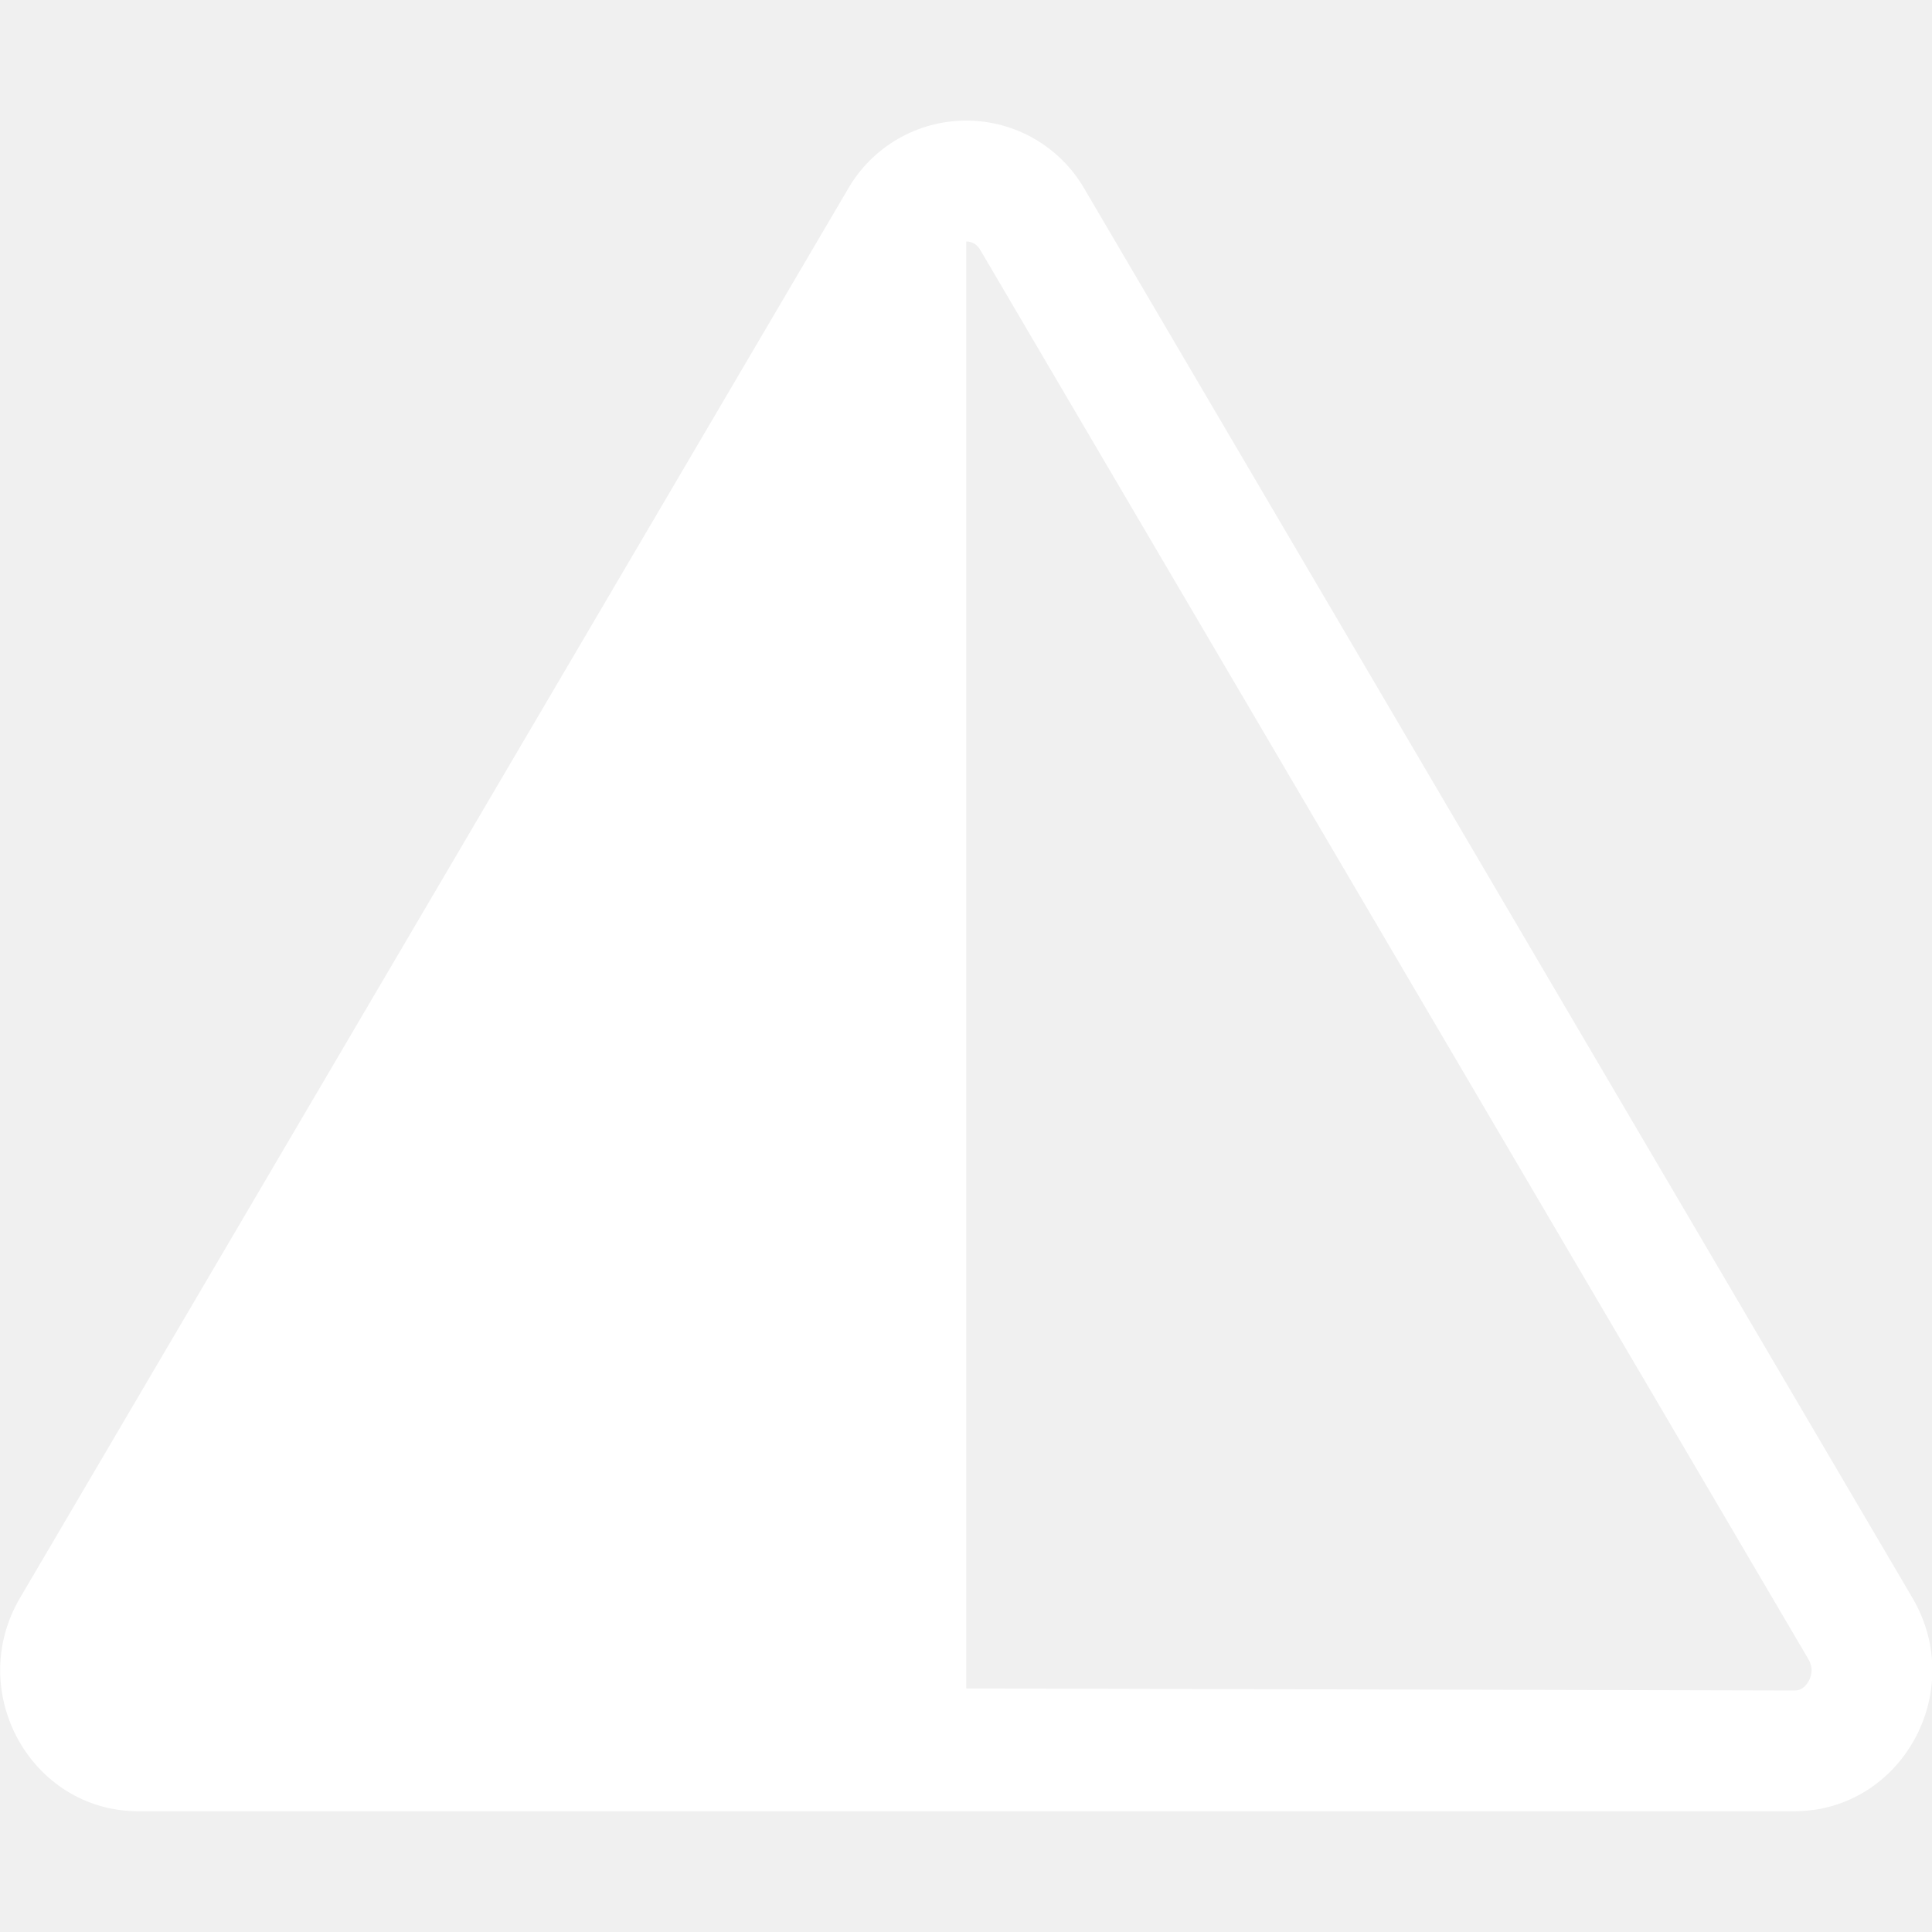
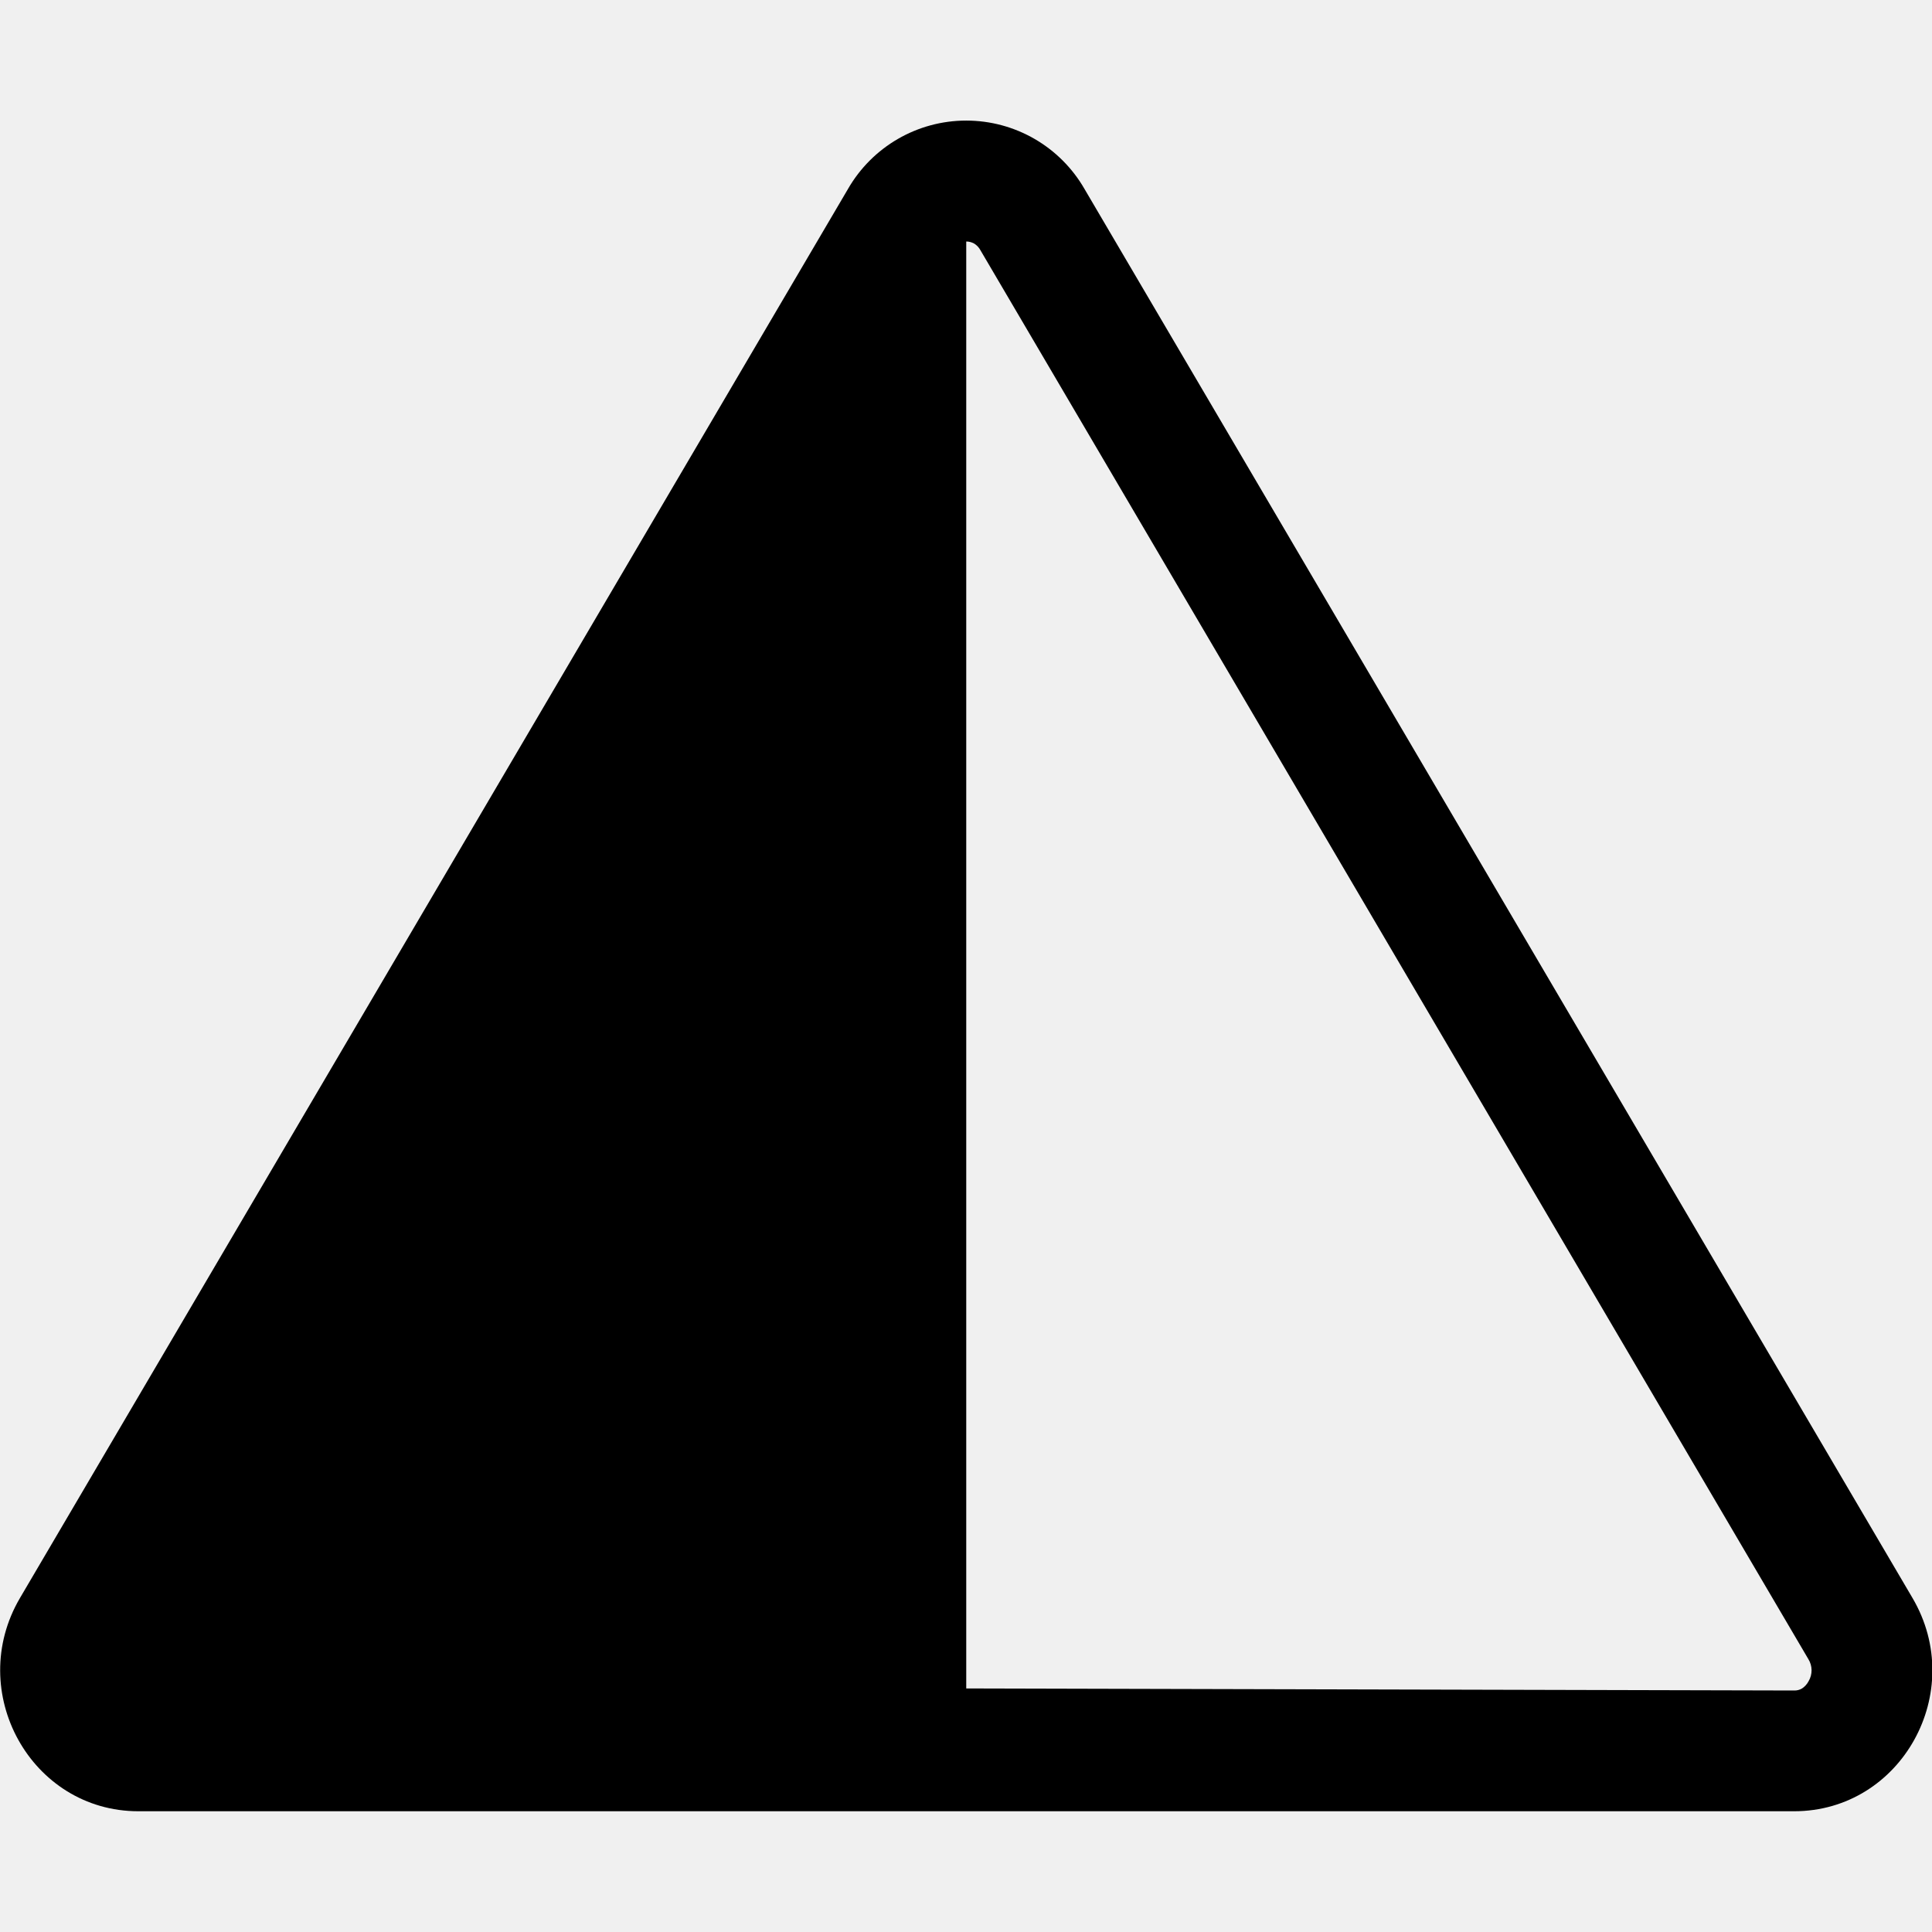
<svg xmlns="http://www.w3.org/2000/svg" width="20" height="20" stroke-width="0" fill="currentColor" class="bi bi-triangle-half" viewBox="0 0 16 16">
-   <path fill="white" d="M8.065 2.016A.13.13 0 0 0 8.002 2v11.983l6.856.017a.12.12 0 0 0 .066-.017.162.162 0 0 0 .054-.06.176.176 0 0 0-.002-.183L8.12 2.073a.146.146 0 0 0-.054-.057zm-1.043-.45a1.13 1.13 0 0 1 1.96 0l6.856 11.667c.458.778-.091 1.767-.98 1.767H1.146c-.889 0-1.437-.99-.98-1.767L7.022 1.566z" />
+   <path fill="black" d="M8.065 2.016A.13.13 0 0 0 8.002 2v11.983l6.856.017a.12.12 0 0 0 .066-.017.162.162 0 0 0 .054-.06.176.176 0 0 0-.002-.183L8.12 2.073a.146.146 0 0 0-.054-.057zm-1.043-.45a1.13 1.13 0 0 1 1.96 0l6.856 11.667c.458.778-.091 1.767-.98 1.767H1.146c-.889 0-1.437-.99-.98-1.767L7.022 1.566z" />
</svg>
